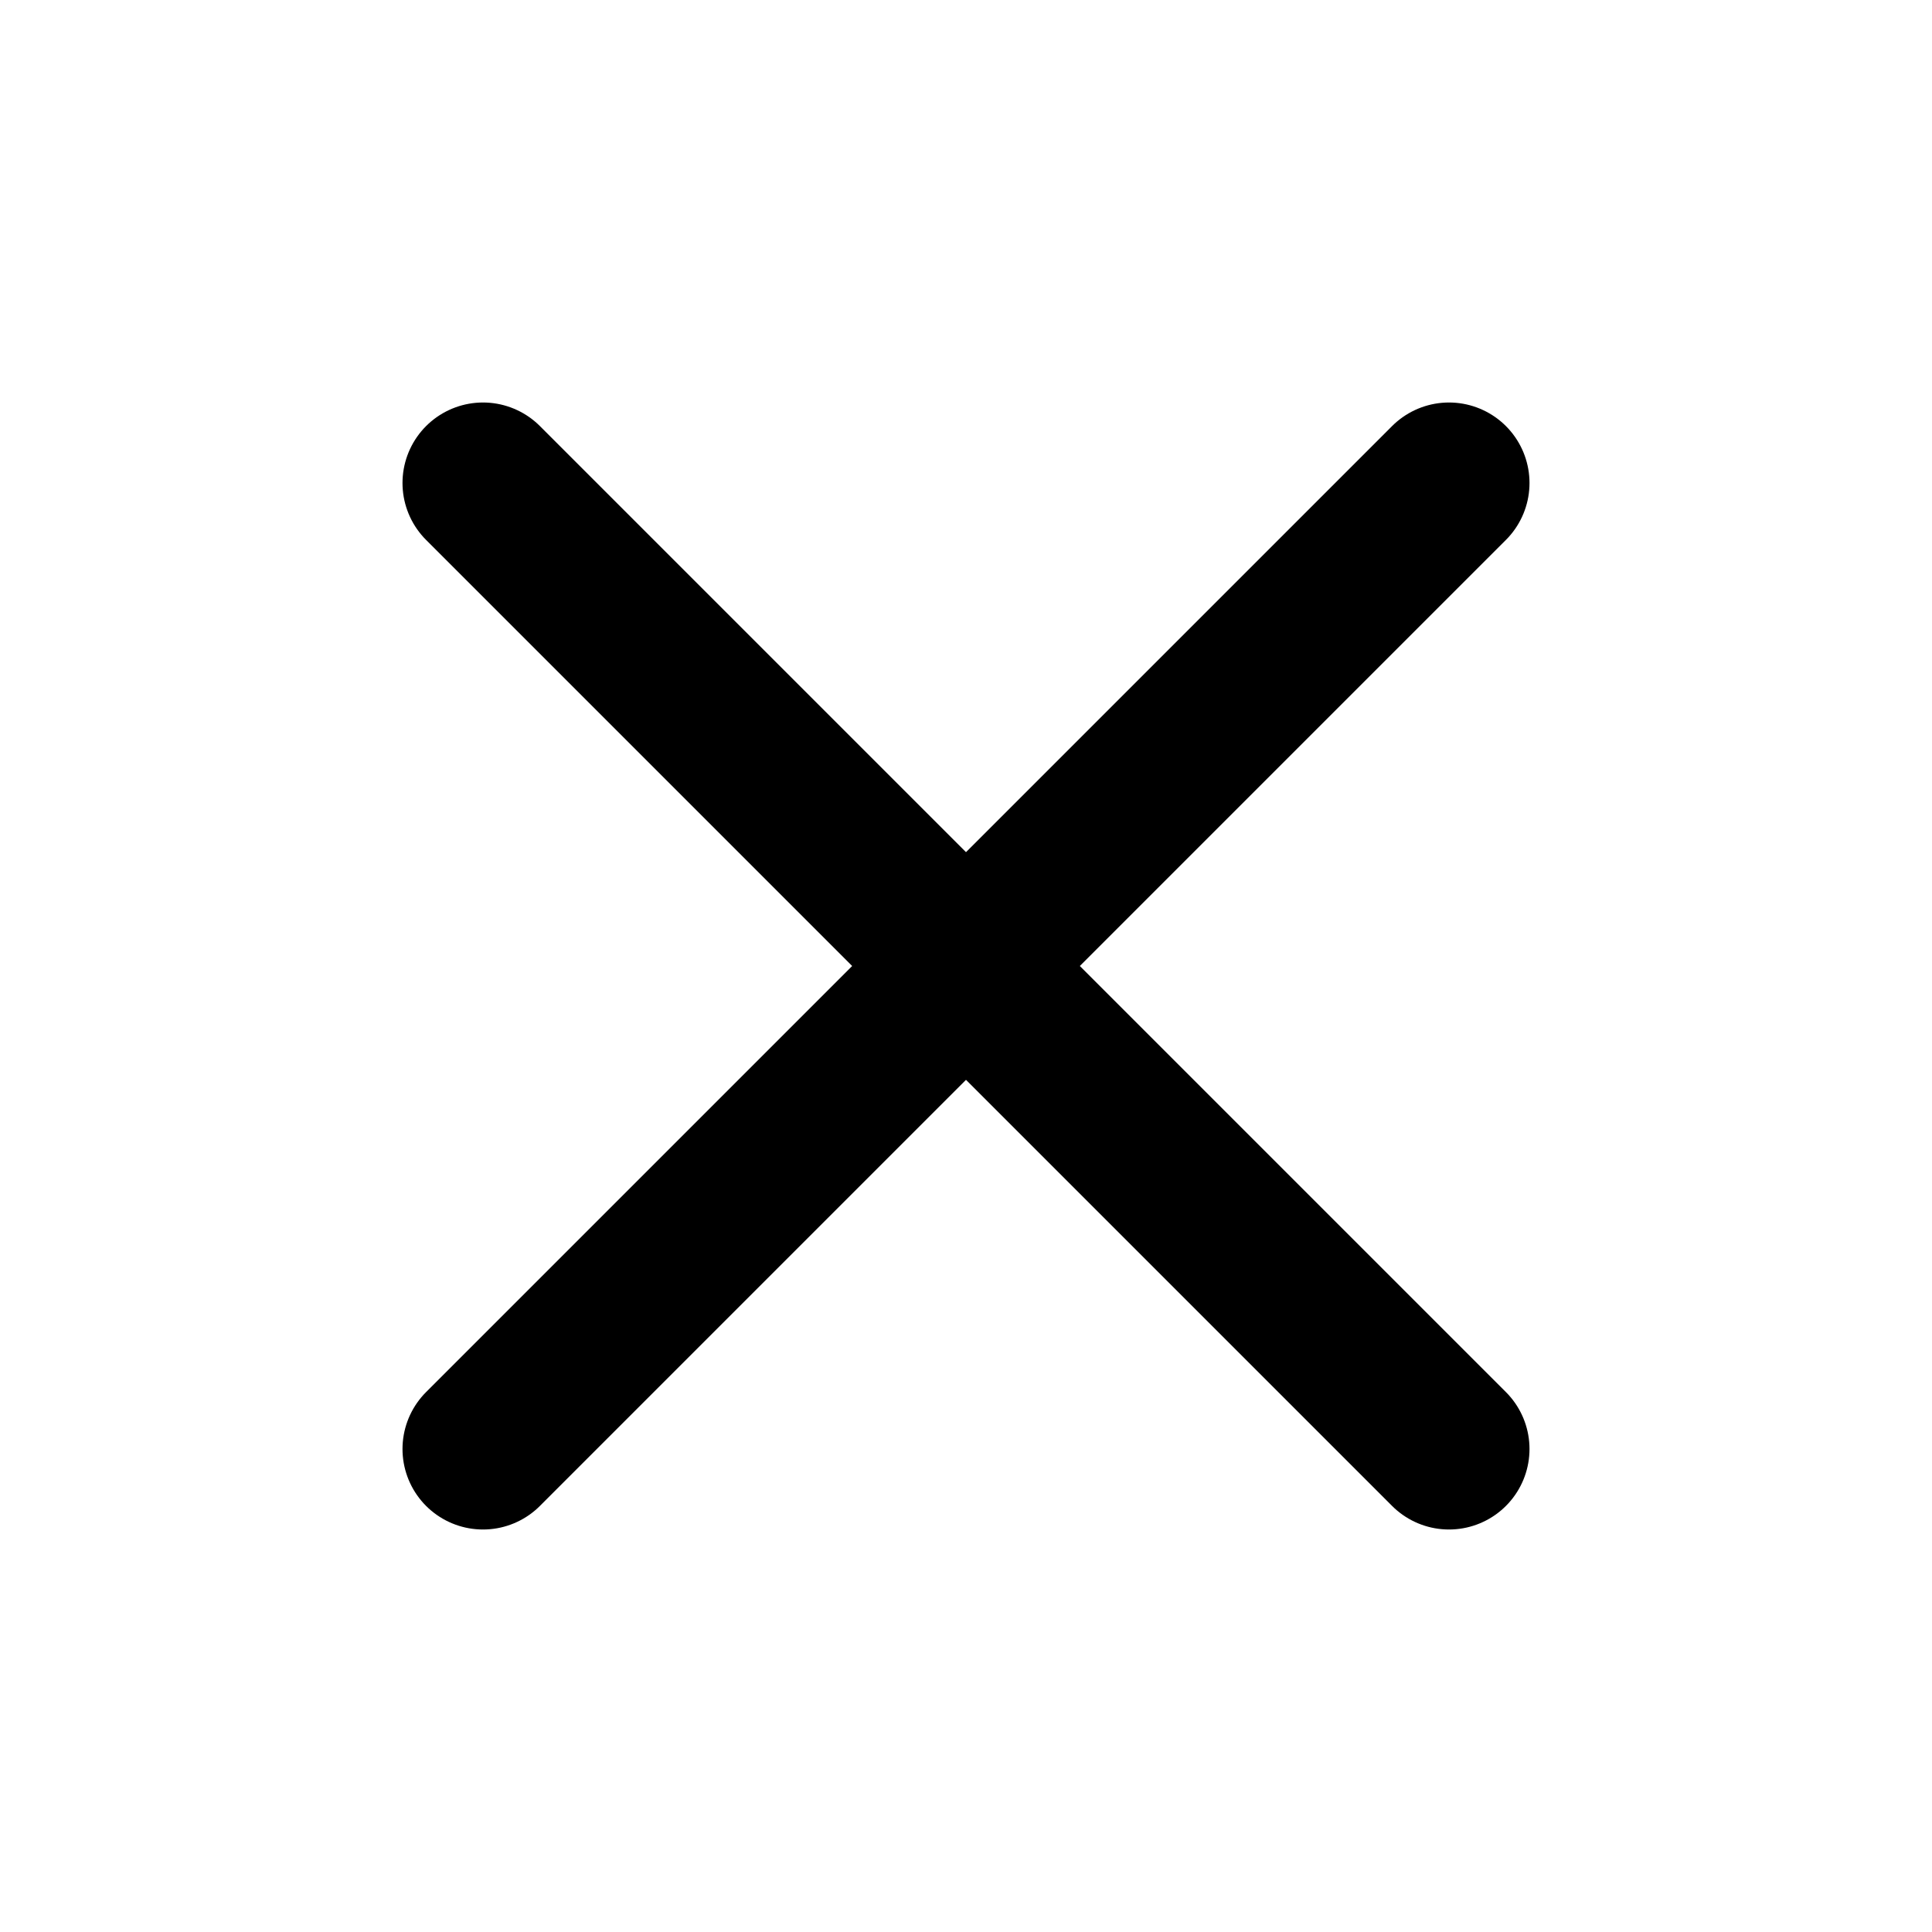
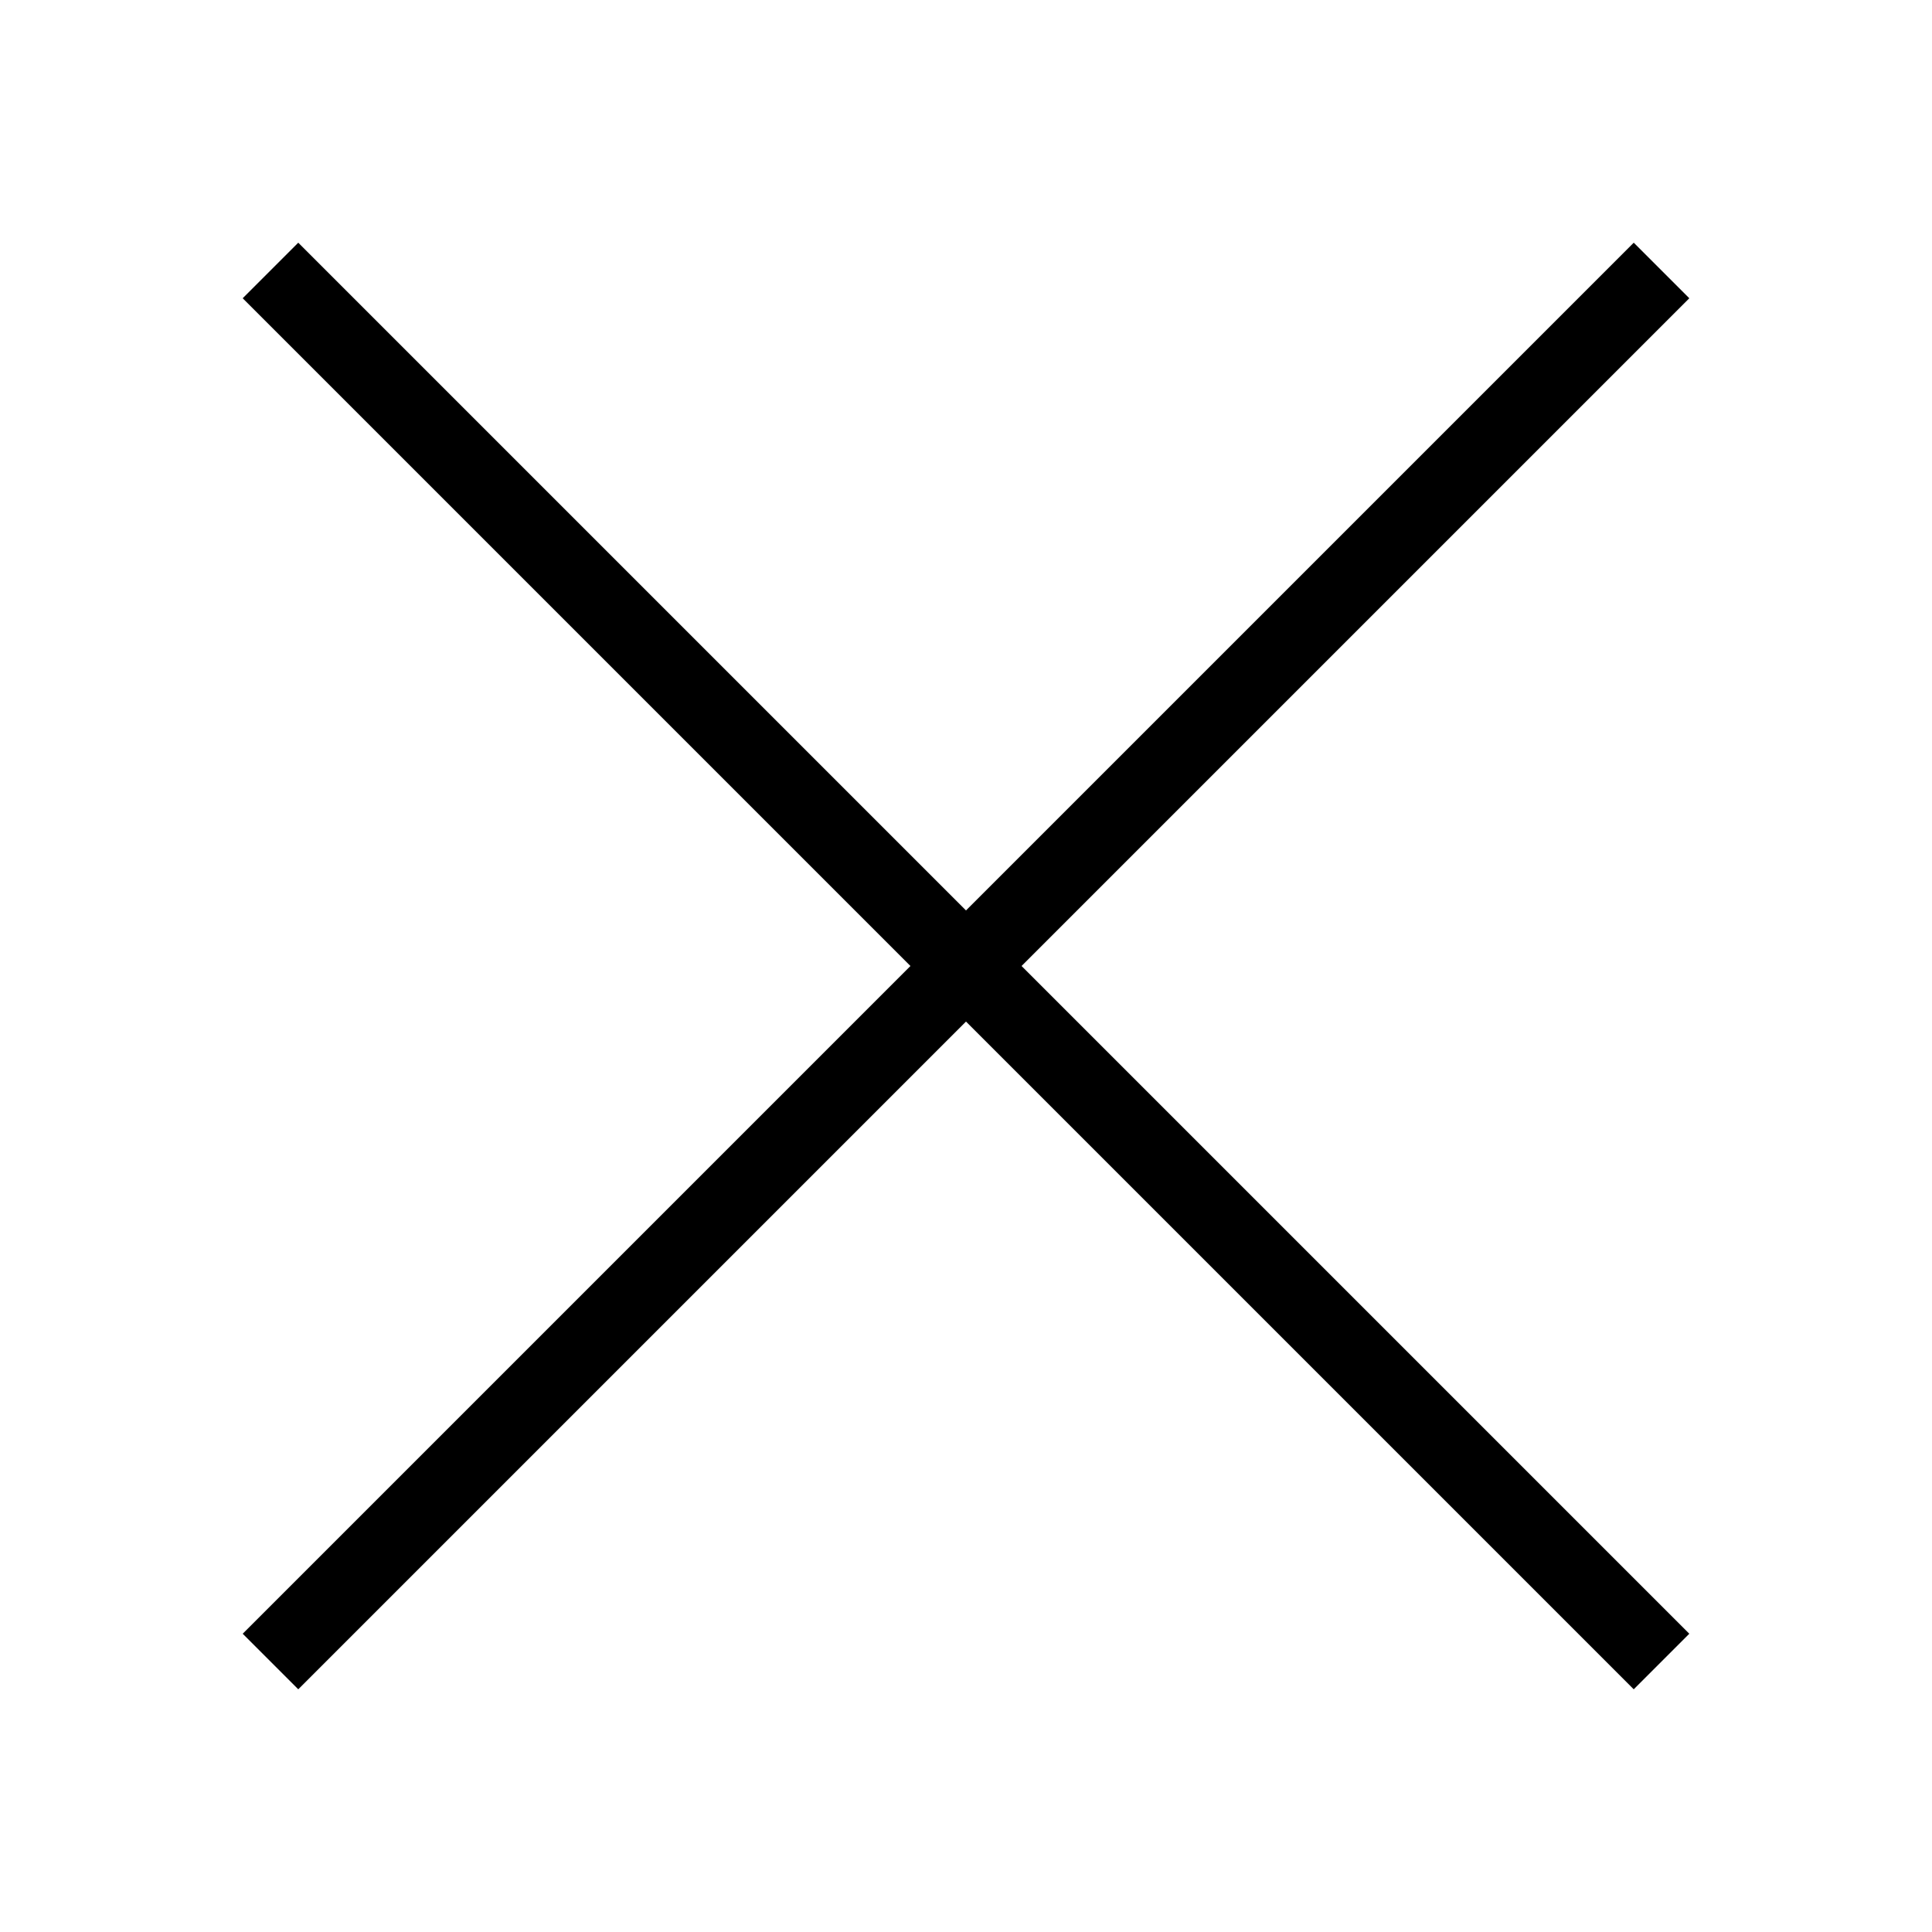
- <svg xmlns="http://www.w3.org/2000/svg" width="1em" height="1em" viewBox="0 0 24 24">
-   <path fill="none" stroke="currentColor" stroke-linecap="round" stroke-linejoin="round" stroke-width="2" d="M18 6L6 18M6 6l12 12" />
+ <svg xmlns="http://www.w3.org/2000/svg" viewBox="0 0 50 50" width="50px" height="50px">
+   <path d="M 7.719 6.281 L 6.281 7.719 L 23.562 25 L 6.281 42.281 L 7.719 43.719 L 25 26.438 L 42.281 43.719 L 43.719 42.281 L 26.438 25 L 43.719 7.719 L 42.281 6.281 L 25 23.562 Z" />
</svg>
